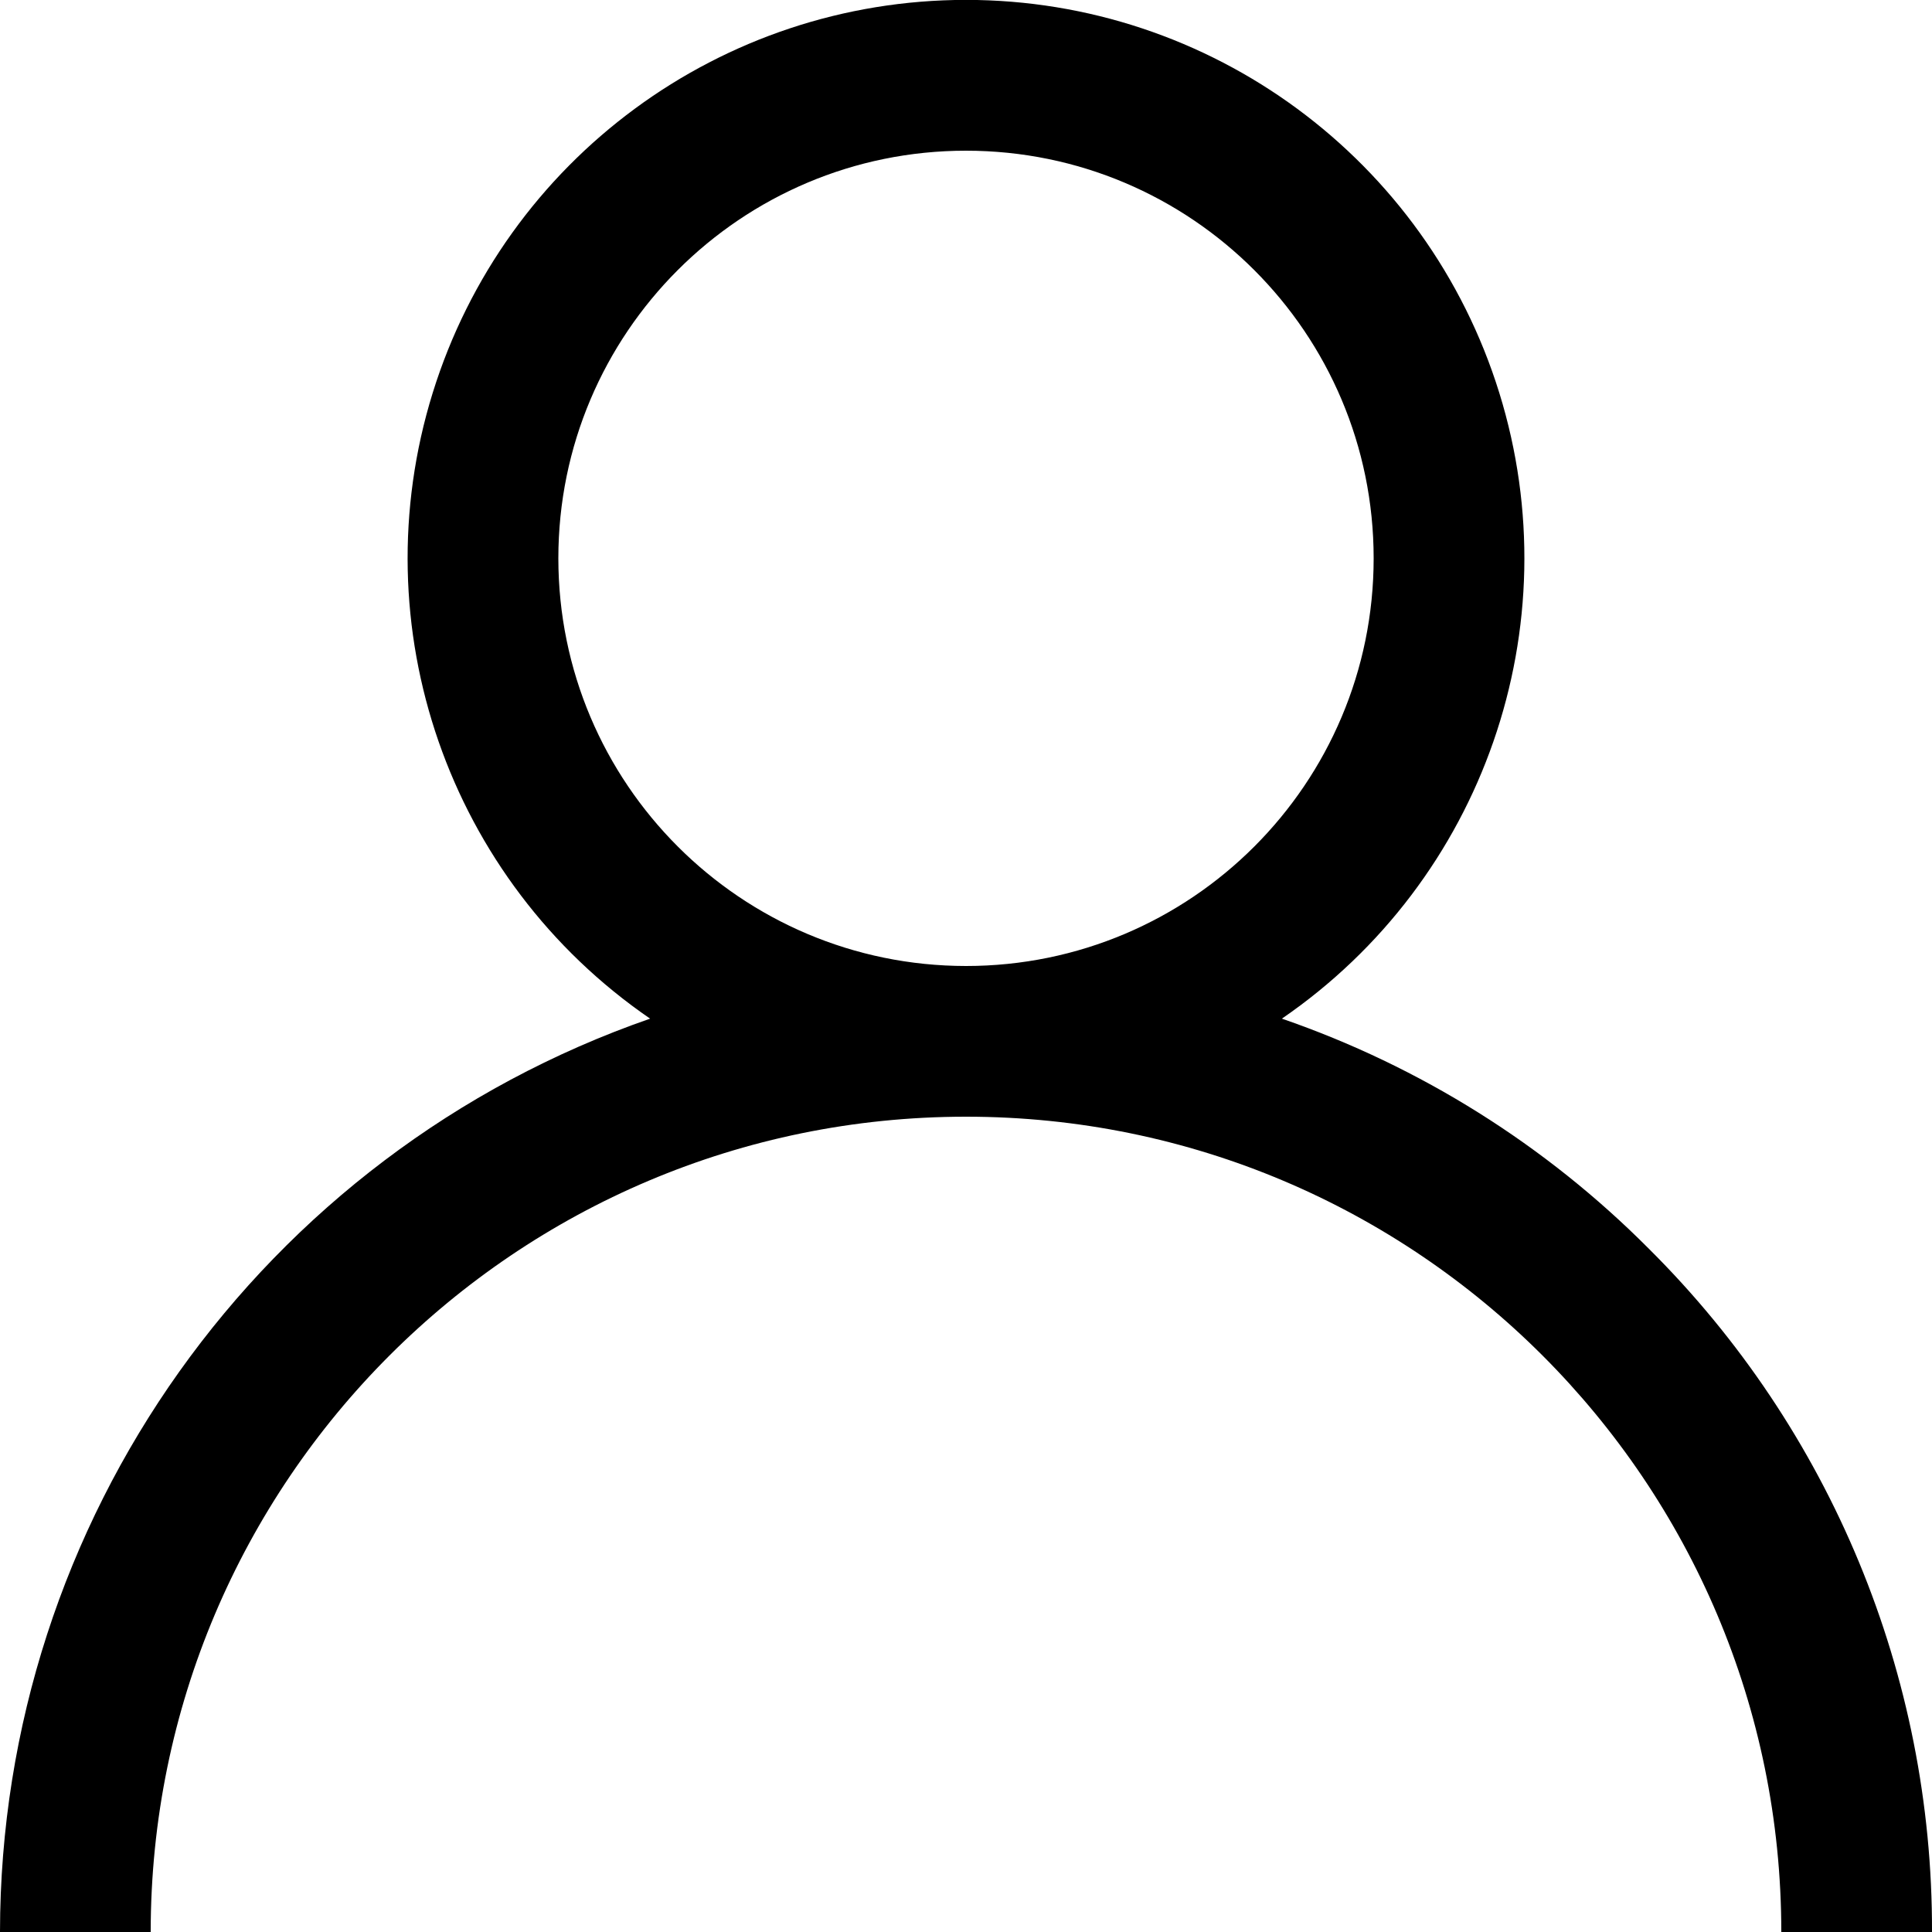
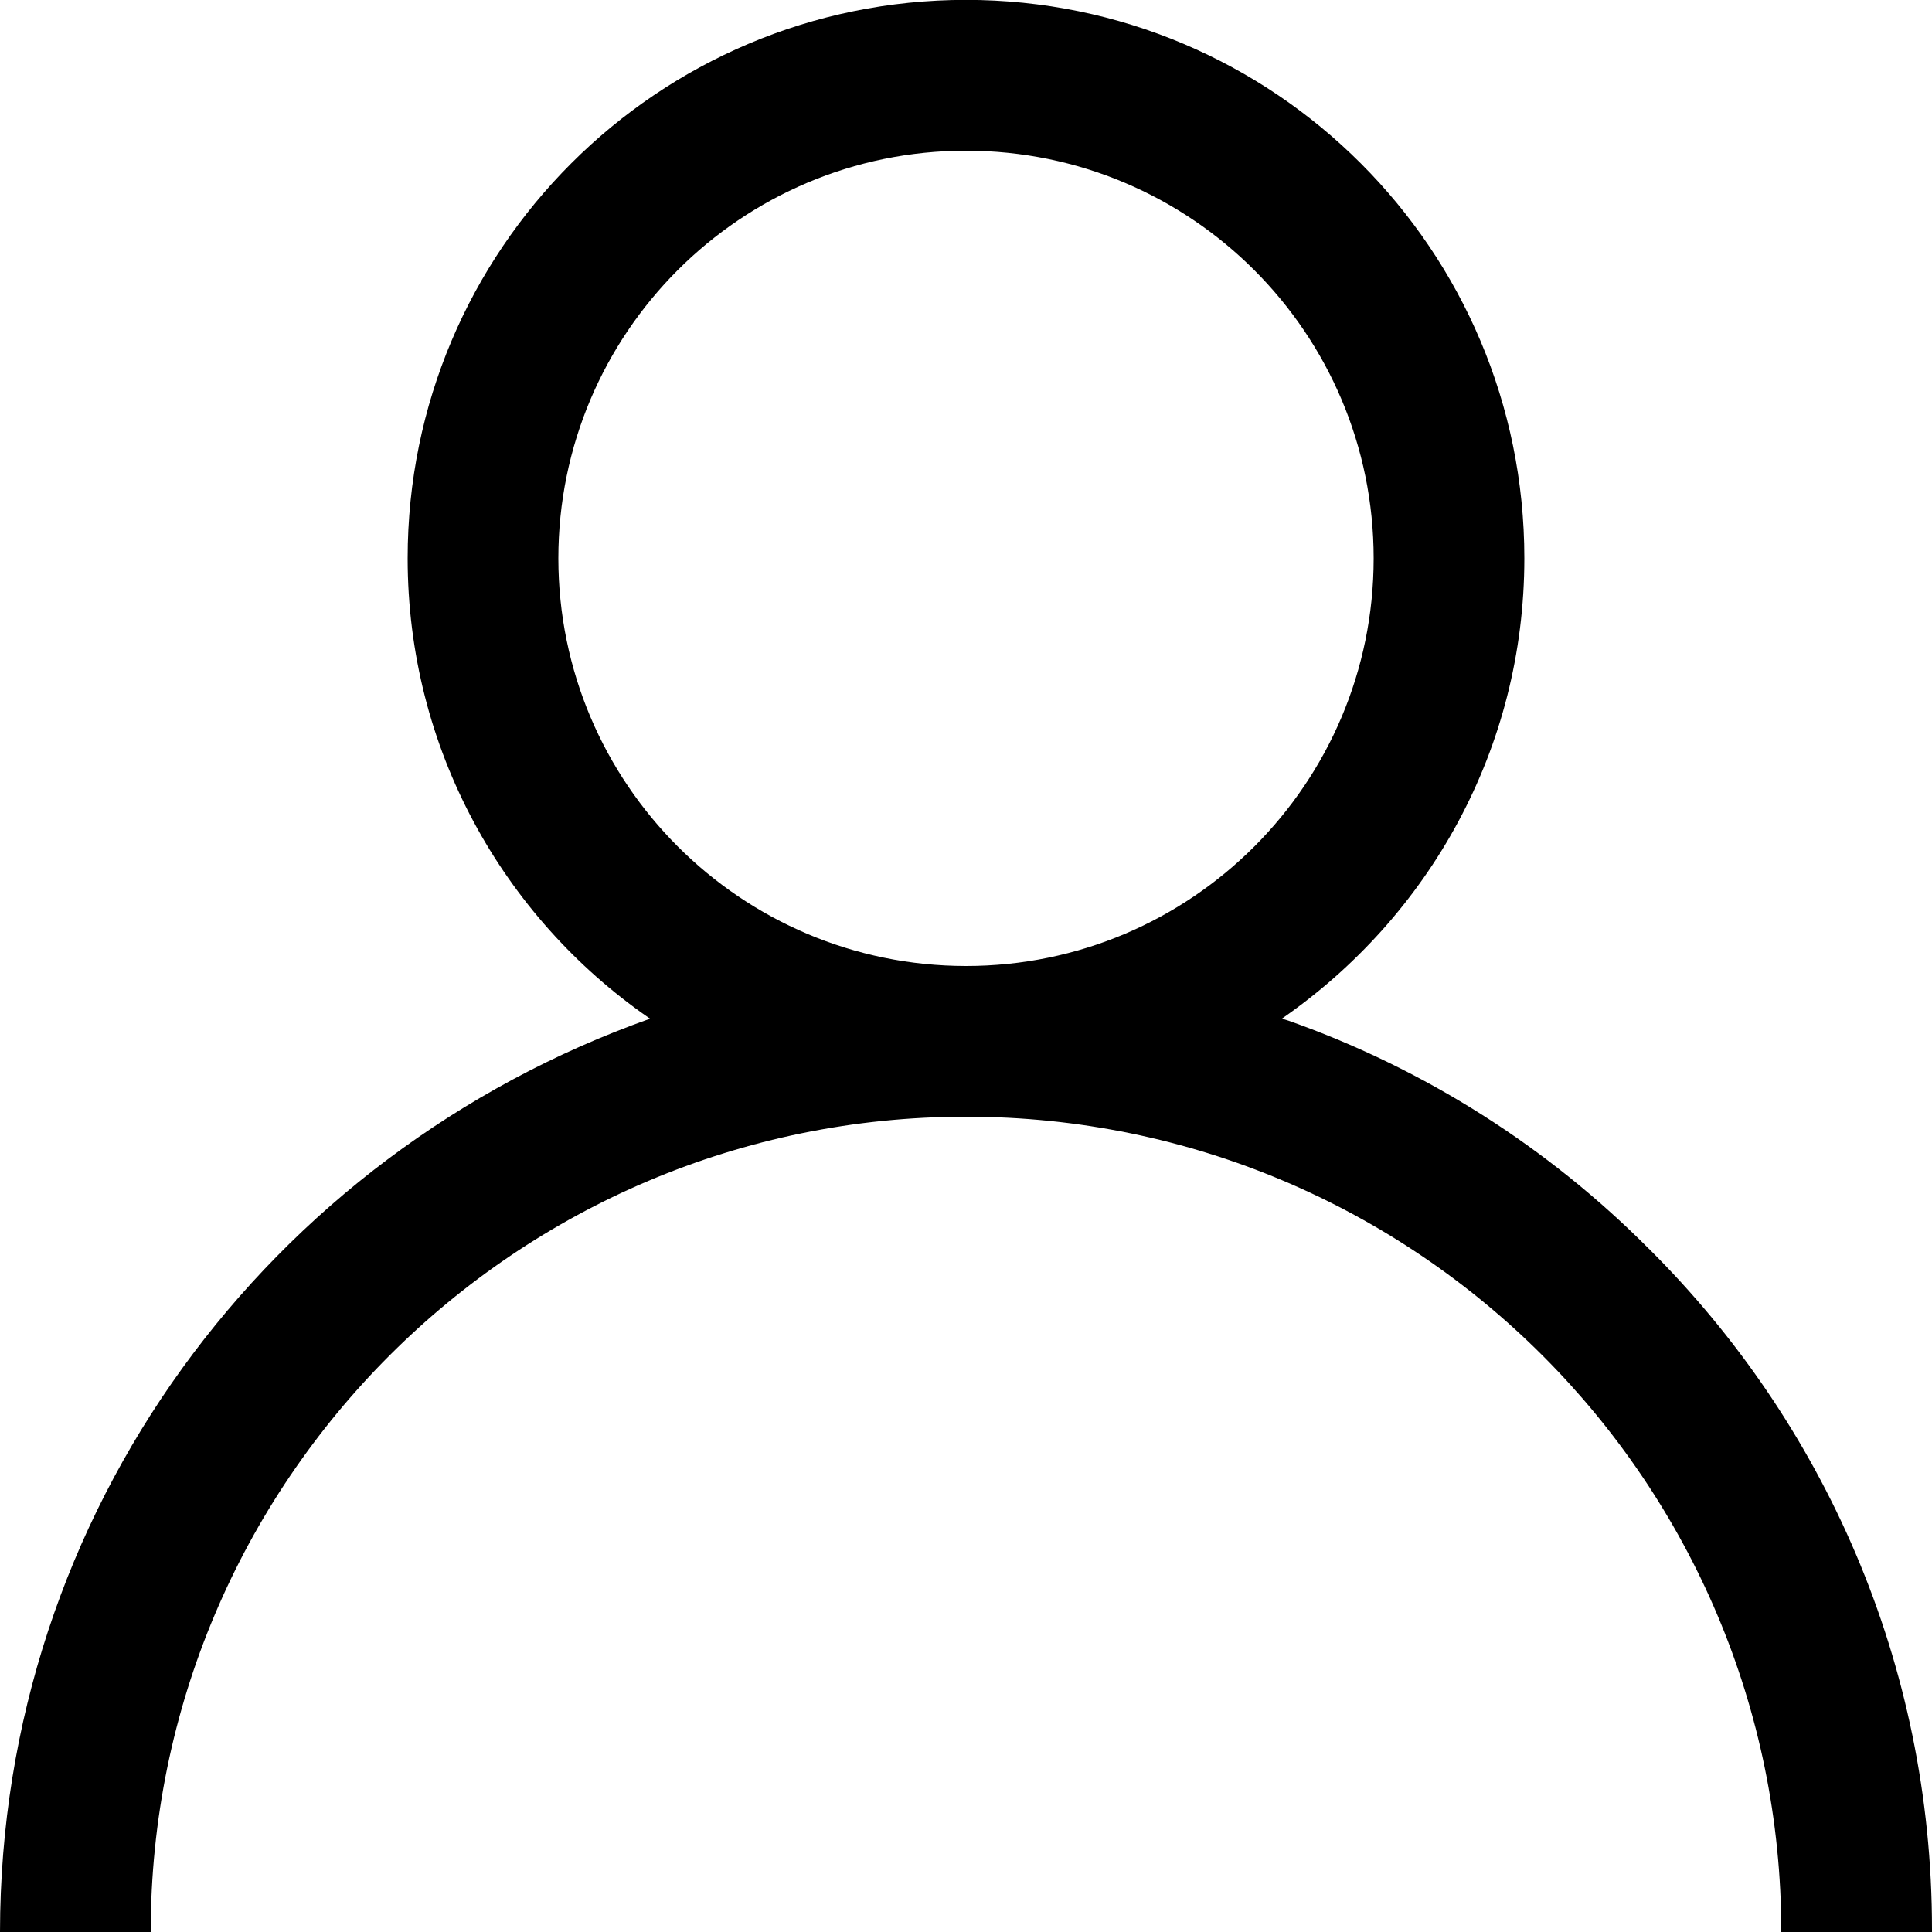
- <svg width="20" height="20">
-   <path id="user" class="cls-1" d="M1392.07,57.928a9.923,9.923,0,0,0-3.8-2.383,5.78,5.78,0,1,0-6.54,0A10.018,10.018,0,0,0,1375,65h1.56a8.44,8.44,0,0,1,16.88,0H1395A9.931,9.931,0,0,0,1392.07,57.928Zm-11.29-7.148A4.22,4.22,0,1,1,1385,55,4.222,4.222,0,0,1,1380.78,50.78Z" transform="translate(-1375 -45)" />
+ <svg xmlns="http://www.w3.org/2000/svg" version="1.1" width="32" height="32" viewBox="0 0 32 32">
+   <path d="M27.312 20.685c-1.664-1.673-3.698-2.977-5.969-3.779l-0.111-0.034c2.439-1.69 4.016-4.473 4.016-7.626 0-5.108-4.14-9.248-9.248-9.248s-9.248 4.14-9.248 9.248c0 3.152 1.577 5.936 3.985 7.606l0.031 0.020c-6.318 2.242-10.762 8.165-10.768 15.127v0.001h2.496c0-7.458 6.046-13.504 13.504-13.504s13.504 6.046 13.504 13.504v0h2.496c0-0.014 0-0.030 0-0.046 0-4.405-1.792-8.391-4.687-11.269l-0.001-0.001zM9.248 9.248c0-3.729 3.023-6.752 6.752-6.752s6.752 3.023 6.752 6.752c0 3.729-3.023 6.752-6.752 6.752v0c-3.728-0.002-6.75-3.024-6.752-6.752v-0z" />
</svg>
